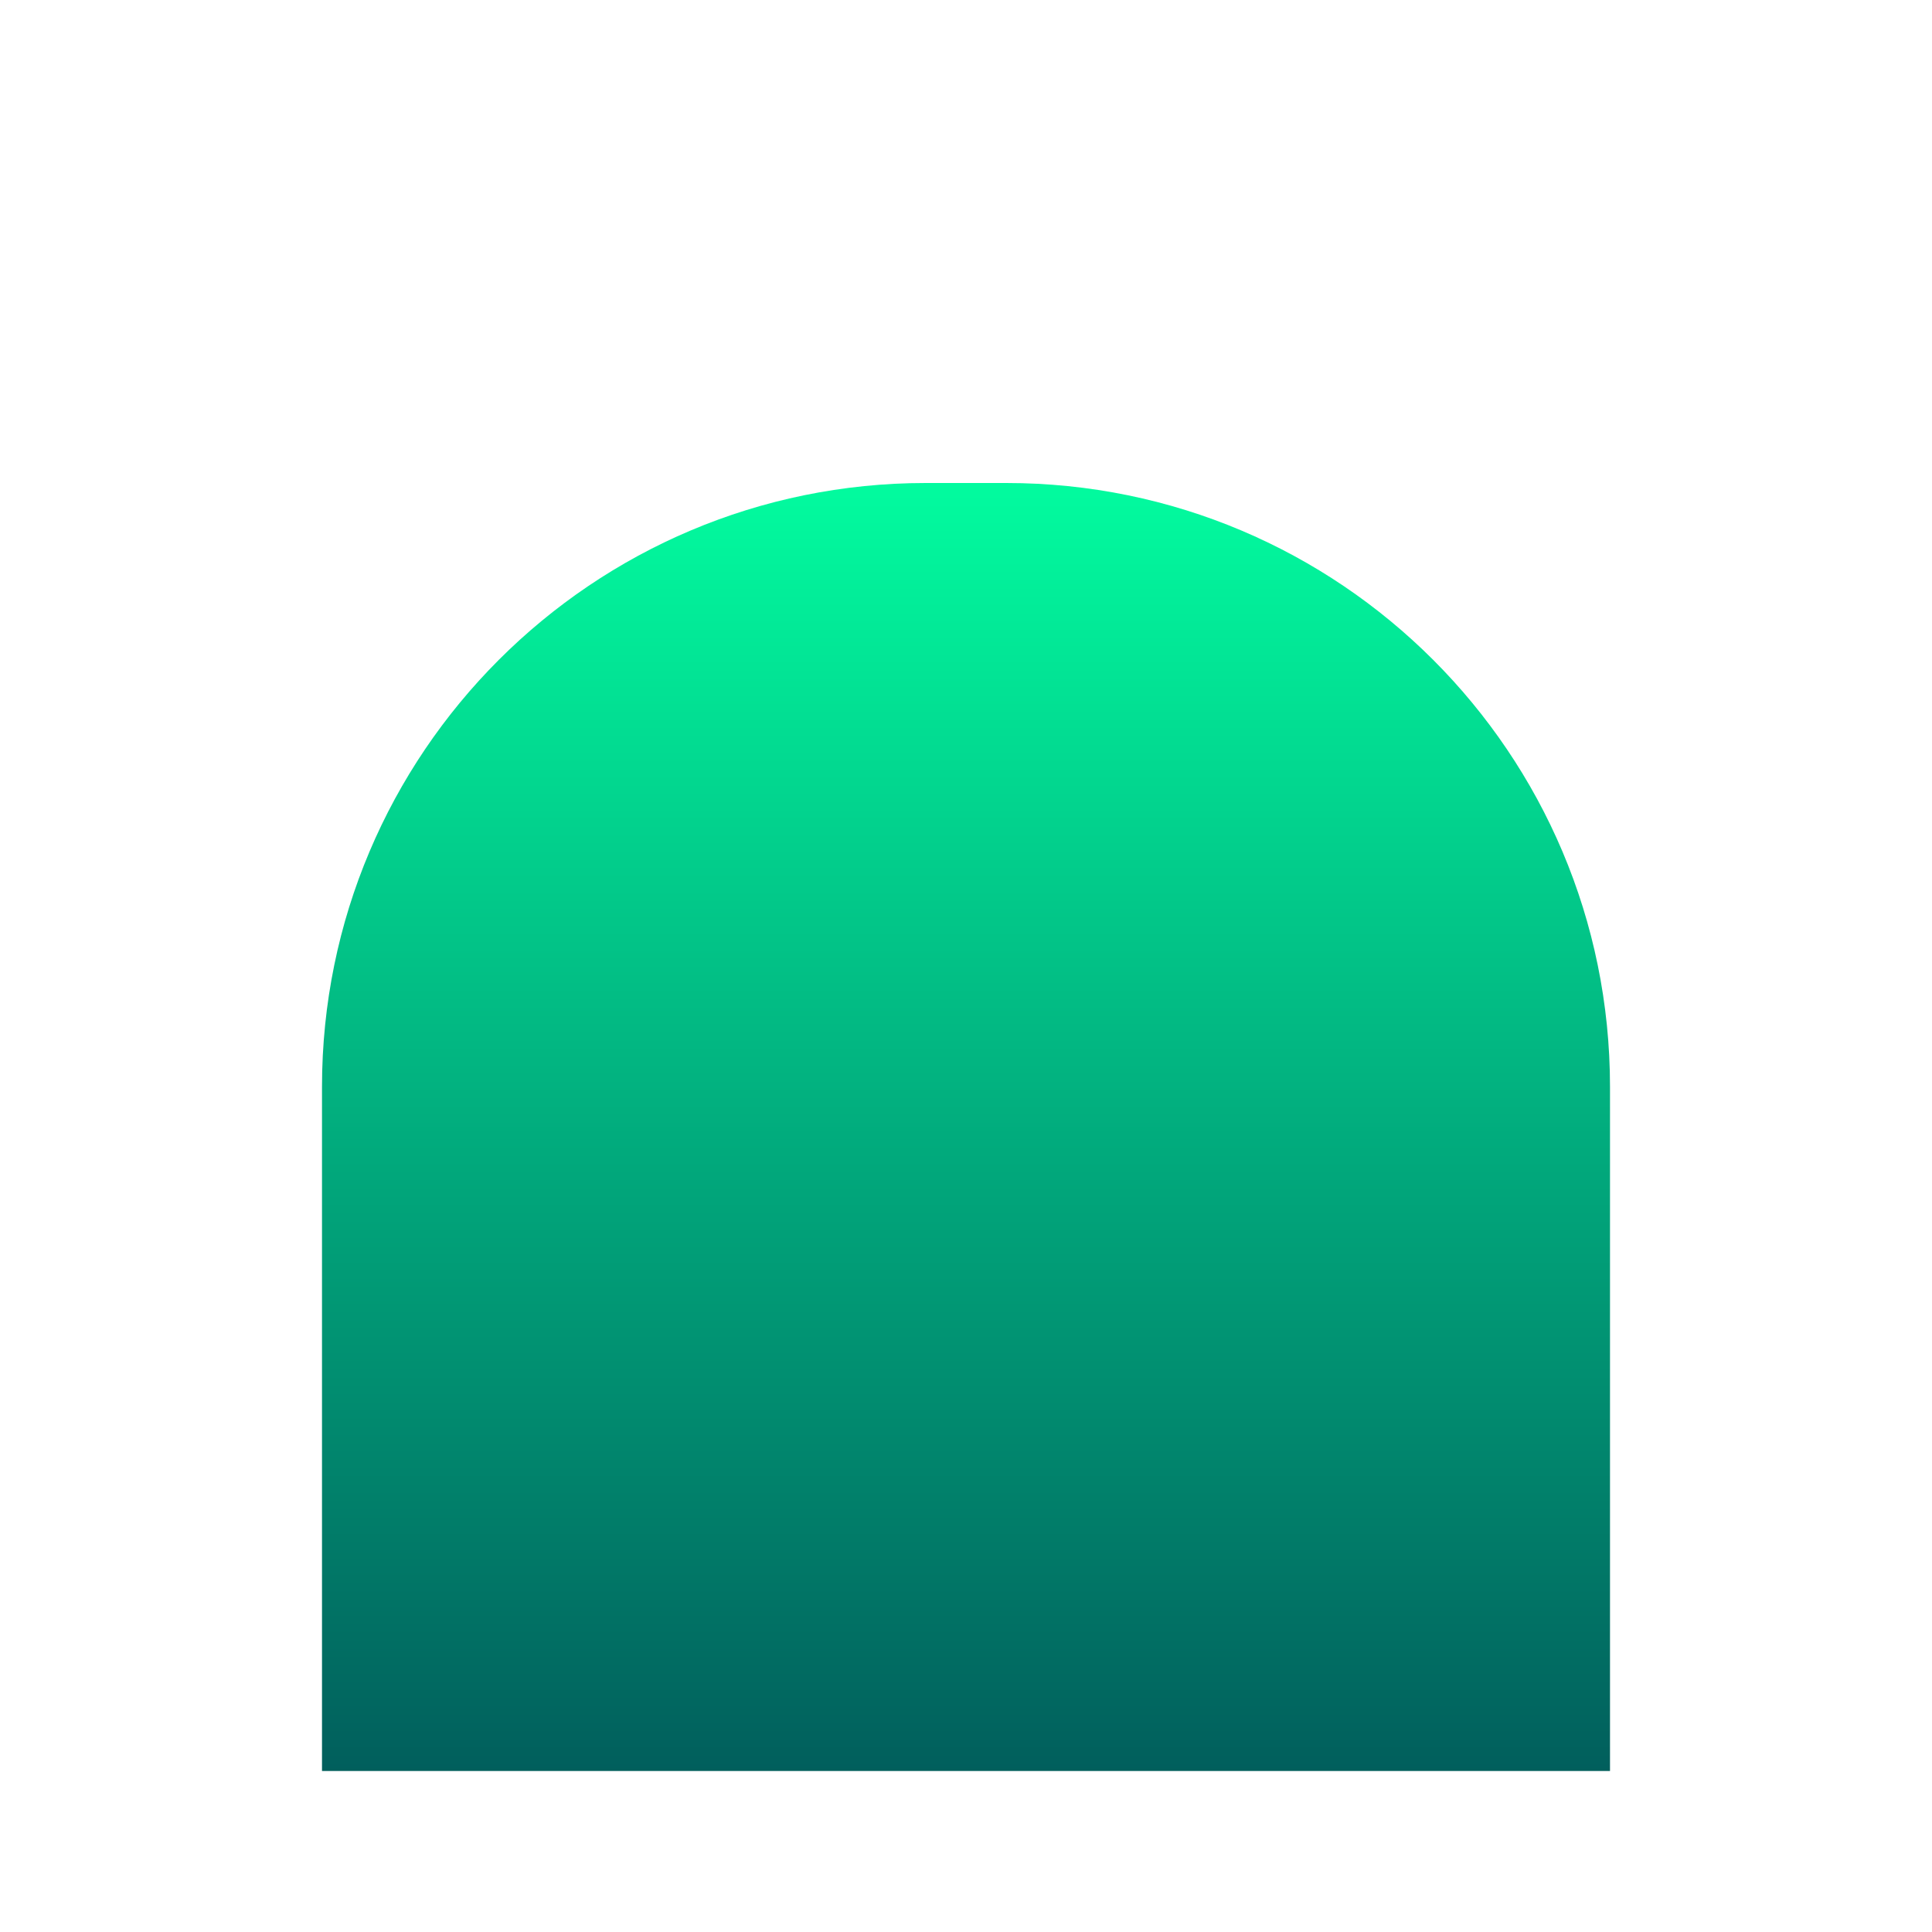
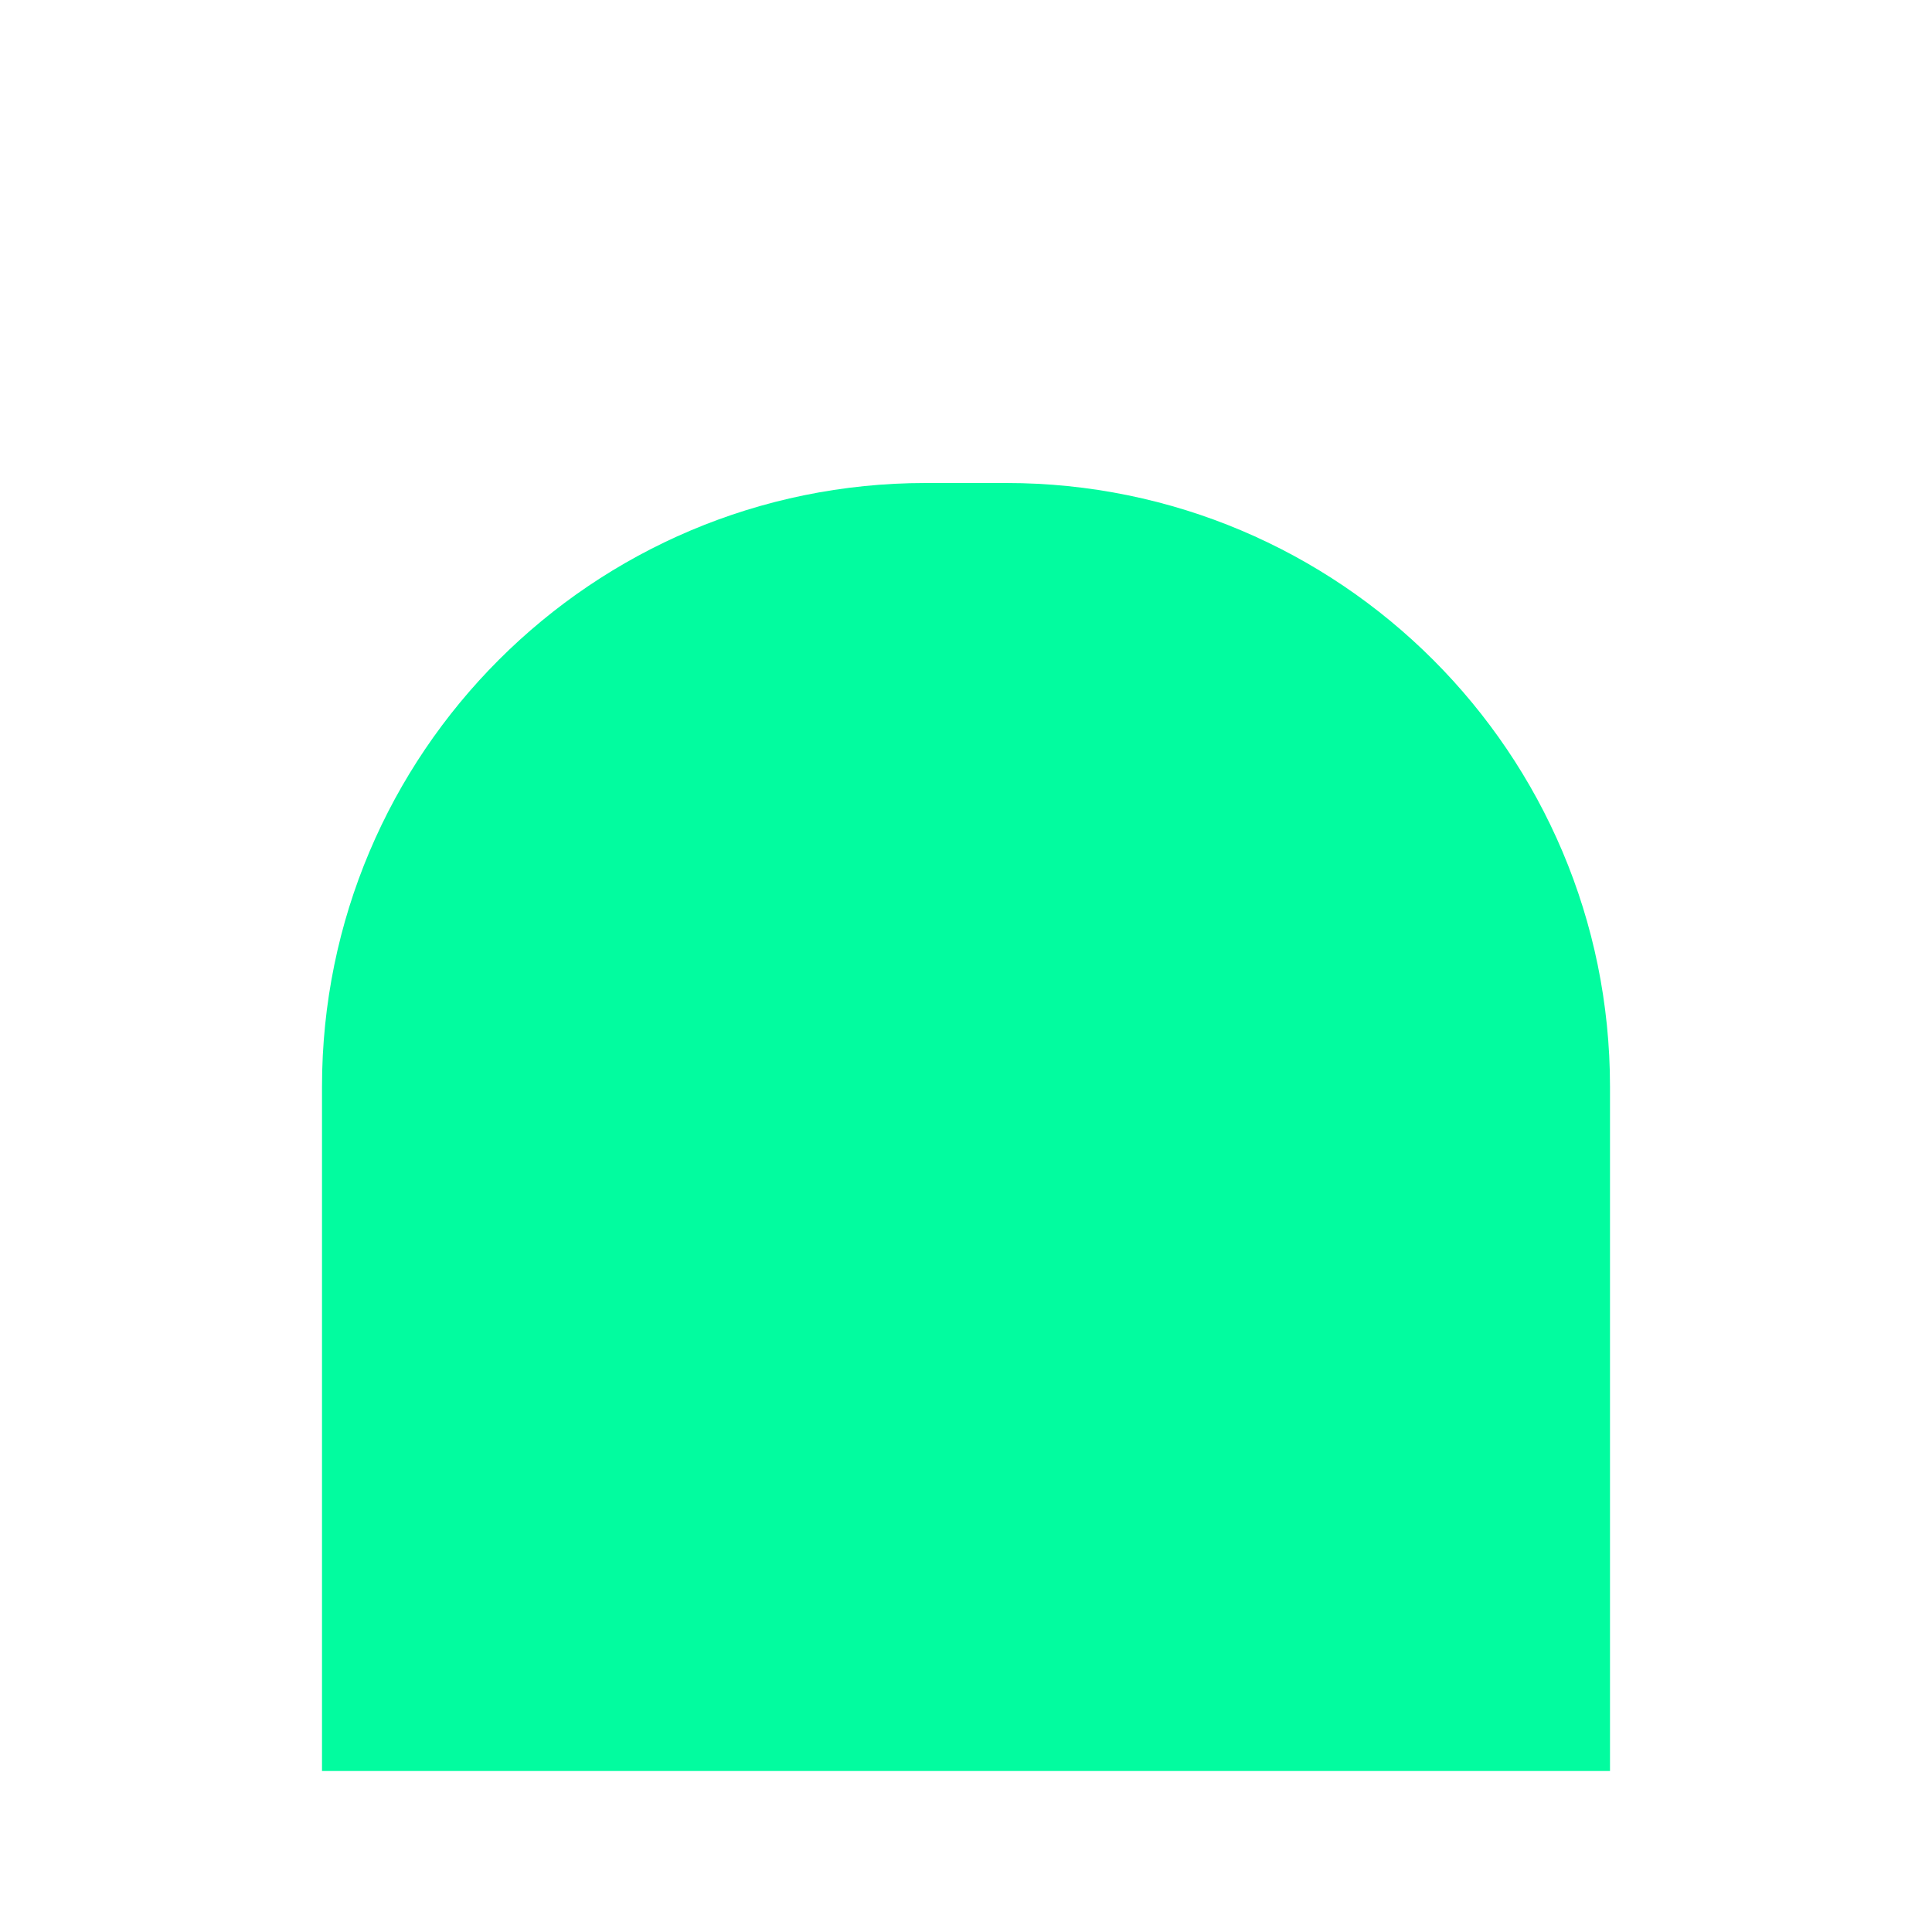
- <svg xmlns="http://www.w3.org/2000/svg" width="24" height="24" viewBox="0 0 24 24" fill="none">
-   <defs>
-     <linearGradient id="mirrorGradient" x1="50%" y1="0%" x2="50%" y2="100%">
-       <stop offset="0%" style="stop-color:#02FC9F" />
-       <stop offset="100%" style="stop-color:#015E5C" />
-     </linearGradient>
-   </defs>
-   <path d="M4 22h16v-8.5c0-4.142-3.358-7.5-7.5-7.5h-1c-4.142 0-7.5 3.358-7.5 7.5V22z" fill="url(#mirrorGradient)" />
+ <svg xmlns="http://www.w3.org/2000/svg" width="30" height="30" viewBox="0 0 24 24" fill="none">
+   <path d="M4 22h16v-8.5c0-4.142-3.358-7.5-7.5-7.5h-1c-4.142 0-7.5 3.358-7.5 7.5V22z" fill="#02FC9F" />
</svg>
